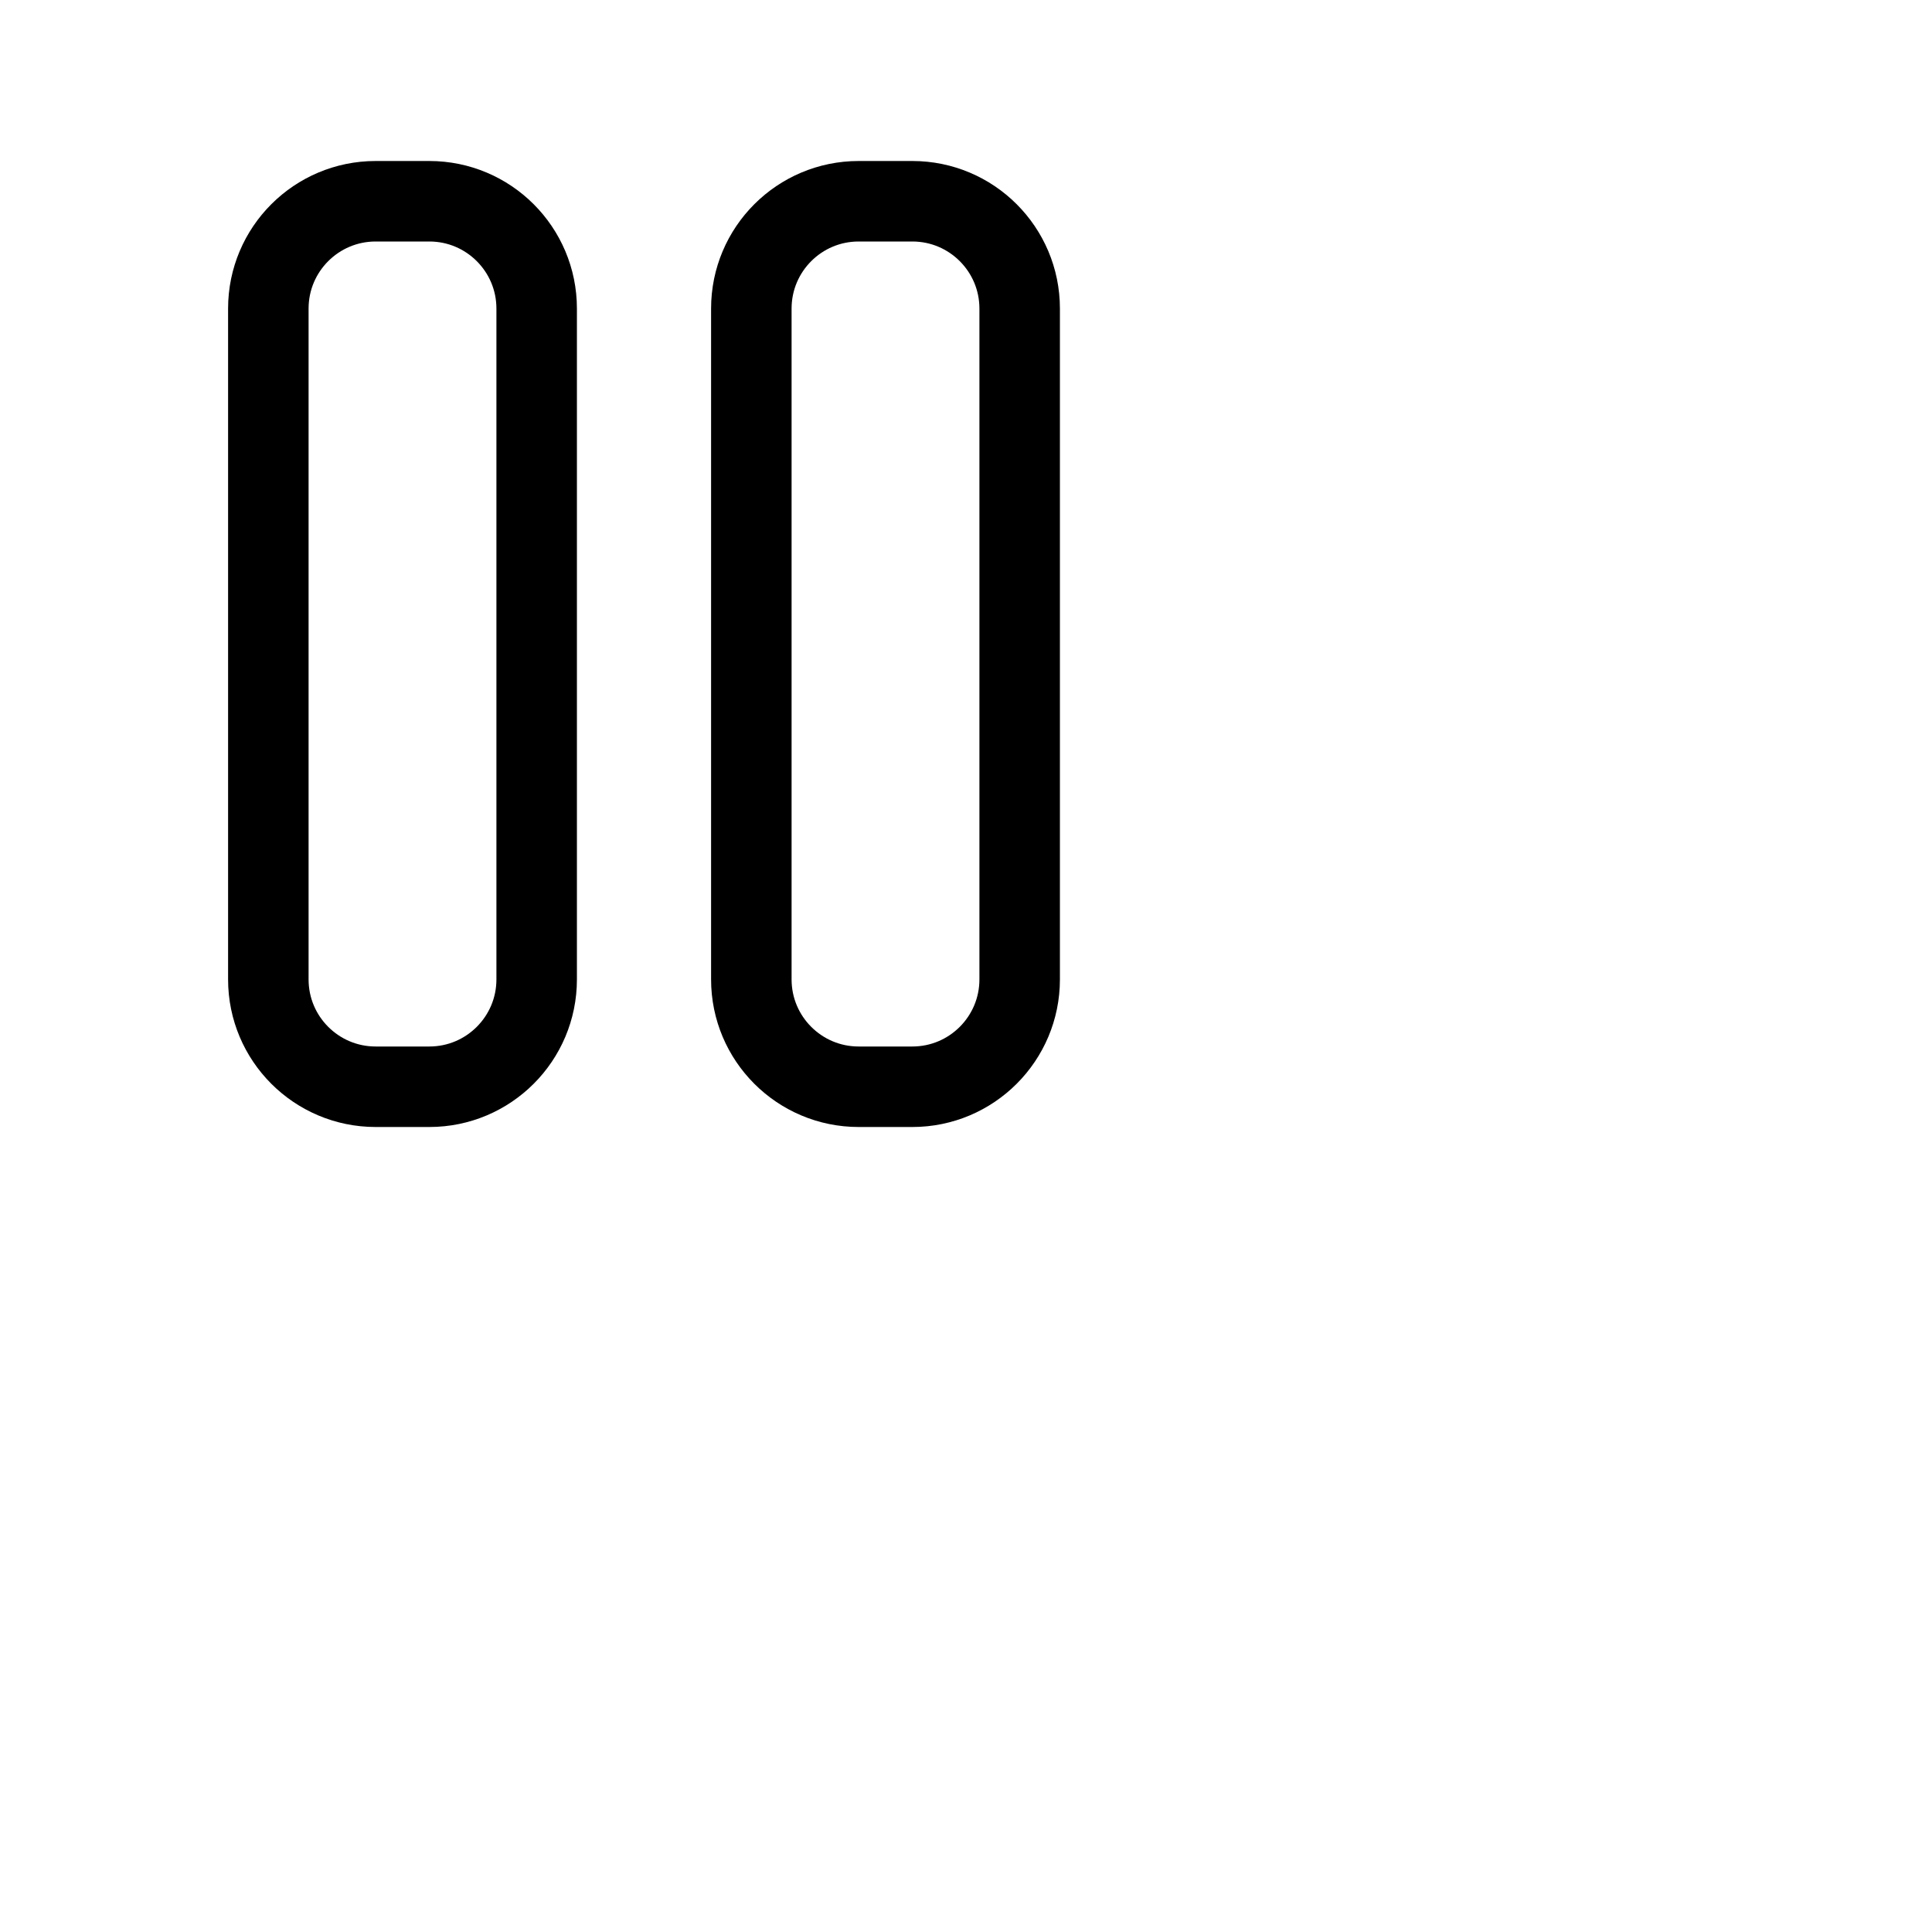
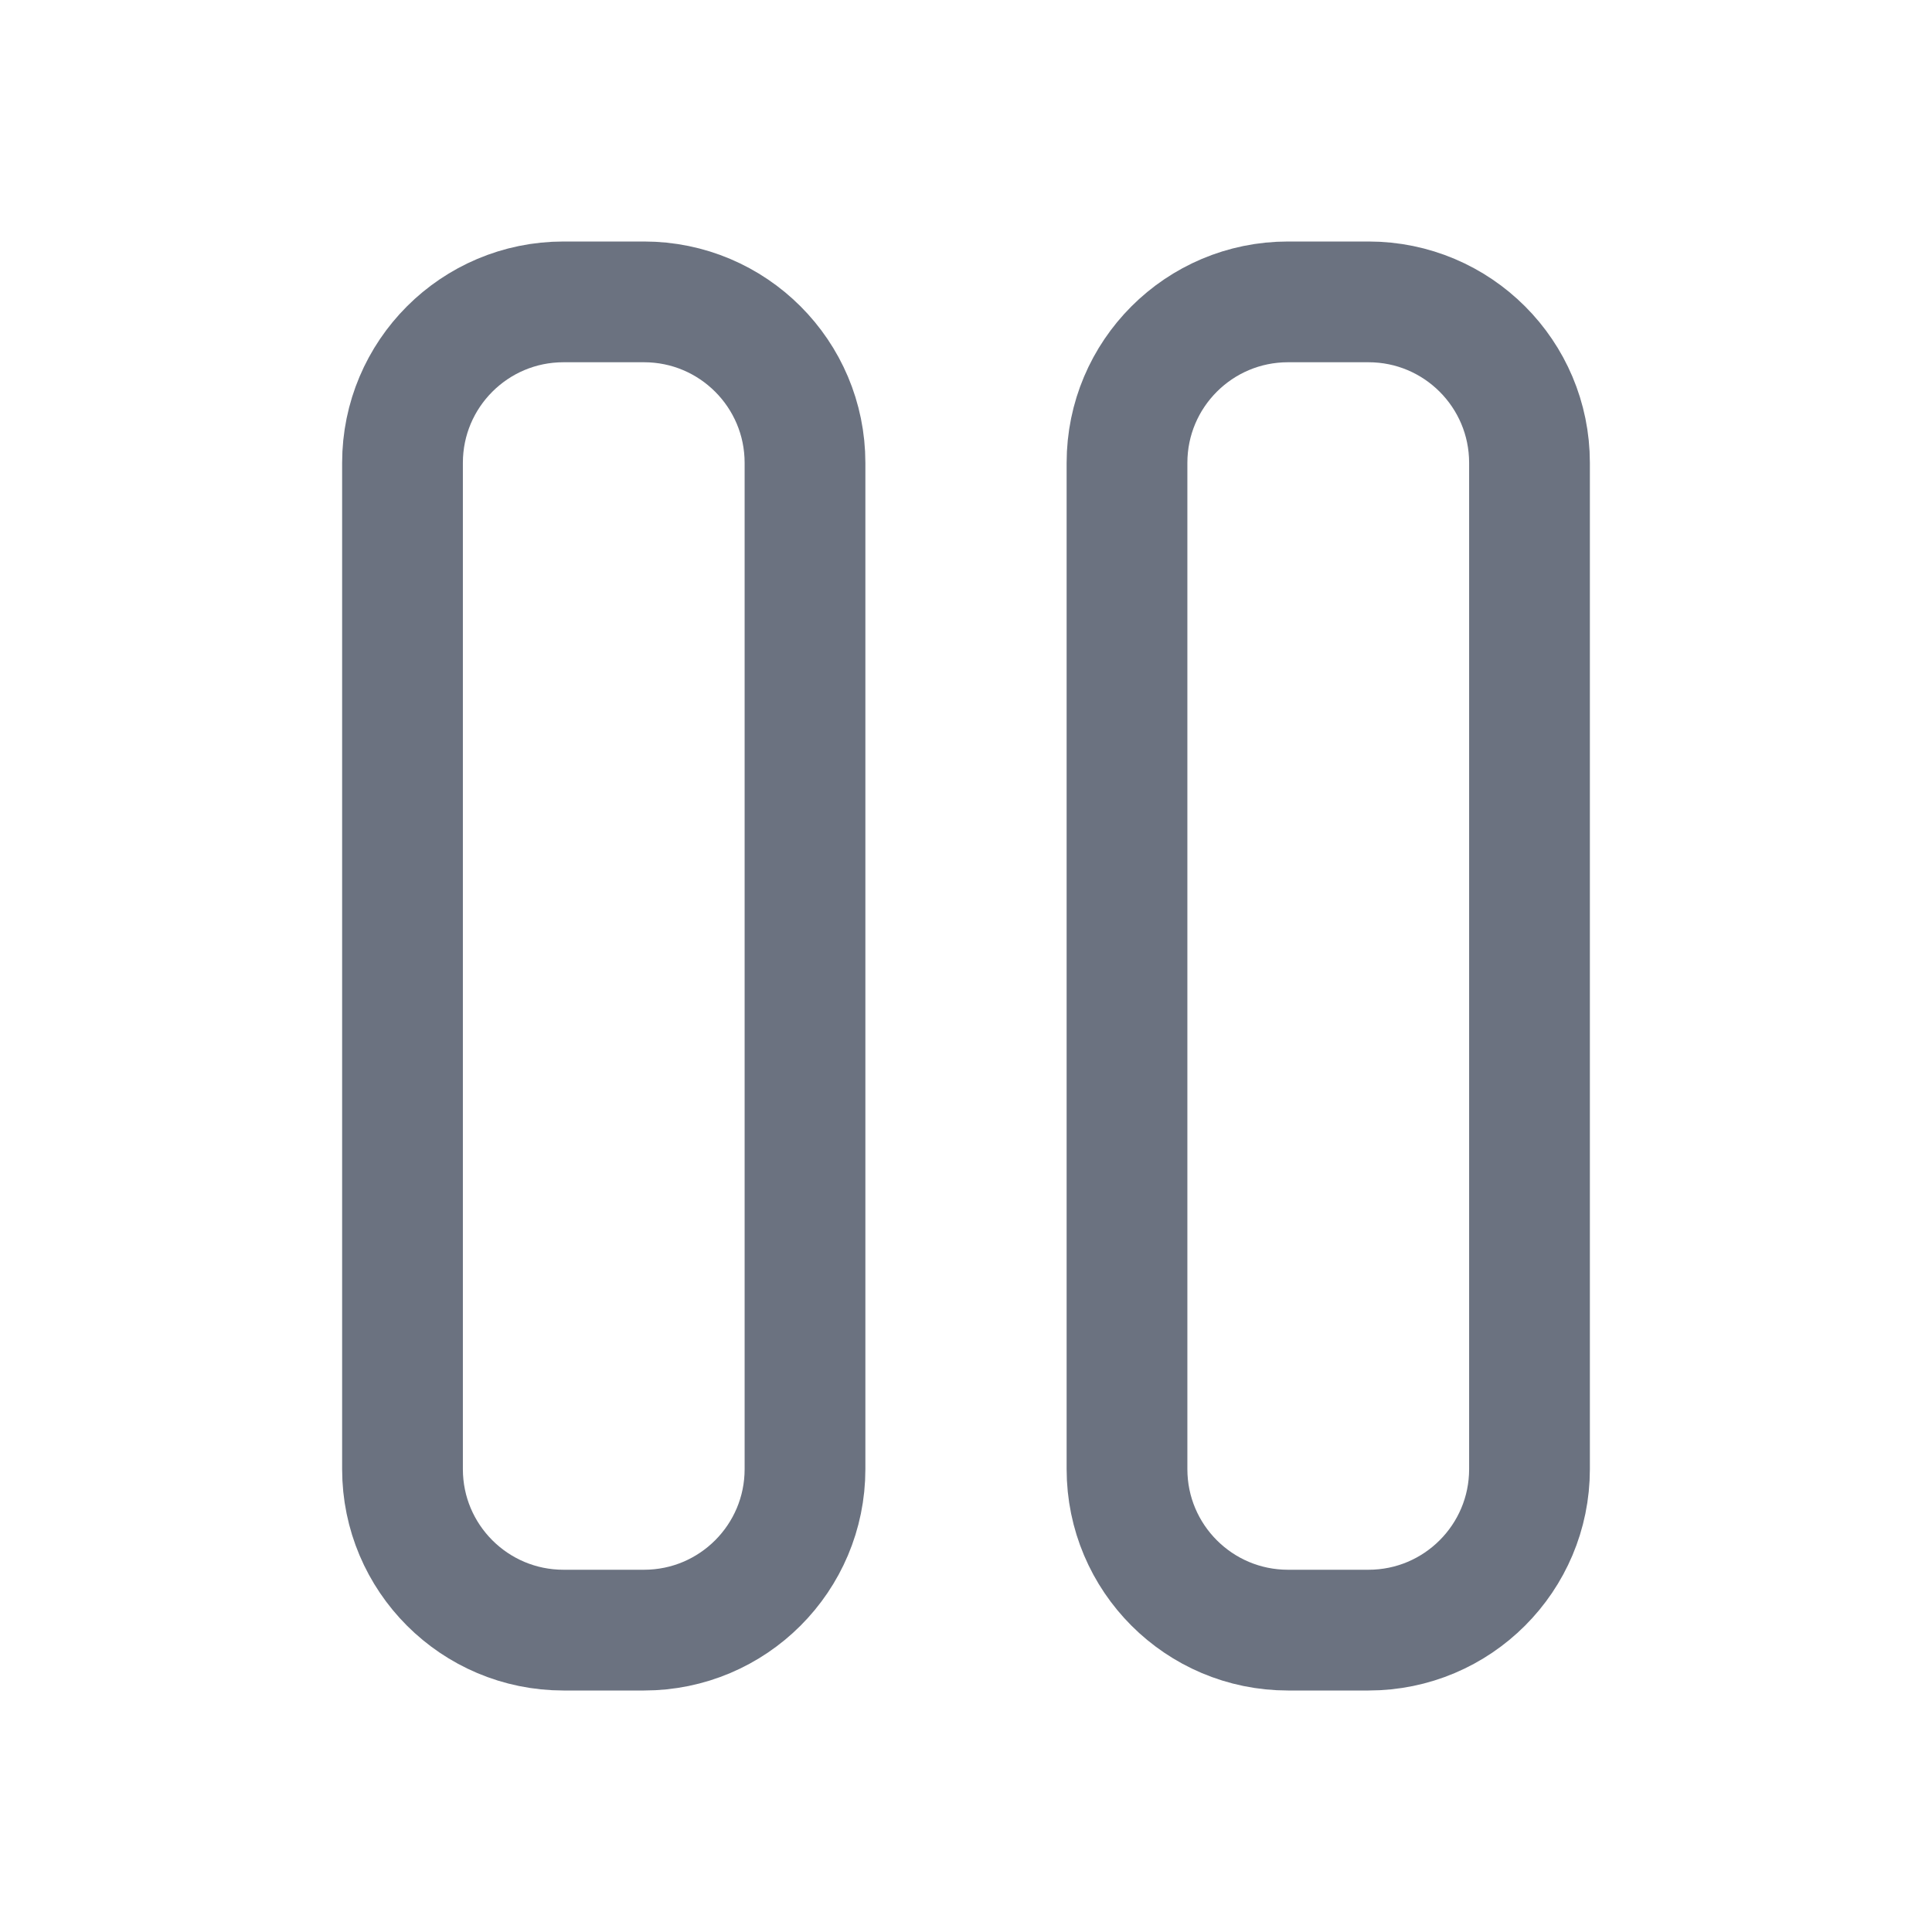
- <svg xmlns="http://www.w3.org/2000/svg" fill="#6B7280" width="800" height="800" viewBox="0 0 36 36" aria-hidden="true" focusable="false">
-   <g fill="none" stroke="currentColor" stroke-linejoin="round" stroke-width="1.5">
+ <svg xmlns="http://www.w3.org/2000/svg" fill="#6B7280" width="800" height="800" viewBox="0 0 24 24" aria-hidden="true" focusable="false">
+   <g fill="none" stroke="#6B7280" stroke-linejoin="round" stroke-width="1.5">
    <rect width="5" height="16.5" x="5" y="3.75" rx="2" />
    <rect width="5" height="16.5" x="14" y="3.75" rx="2" />
  </g>
</svg>
